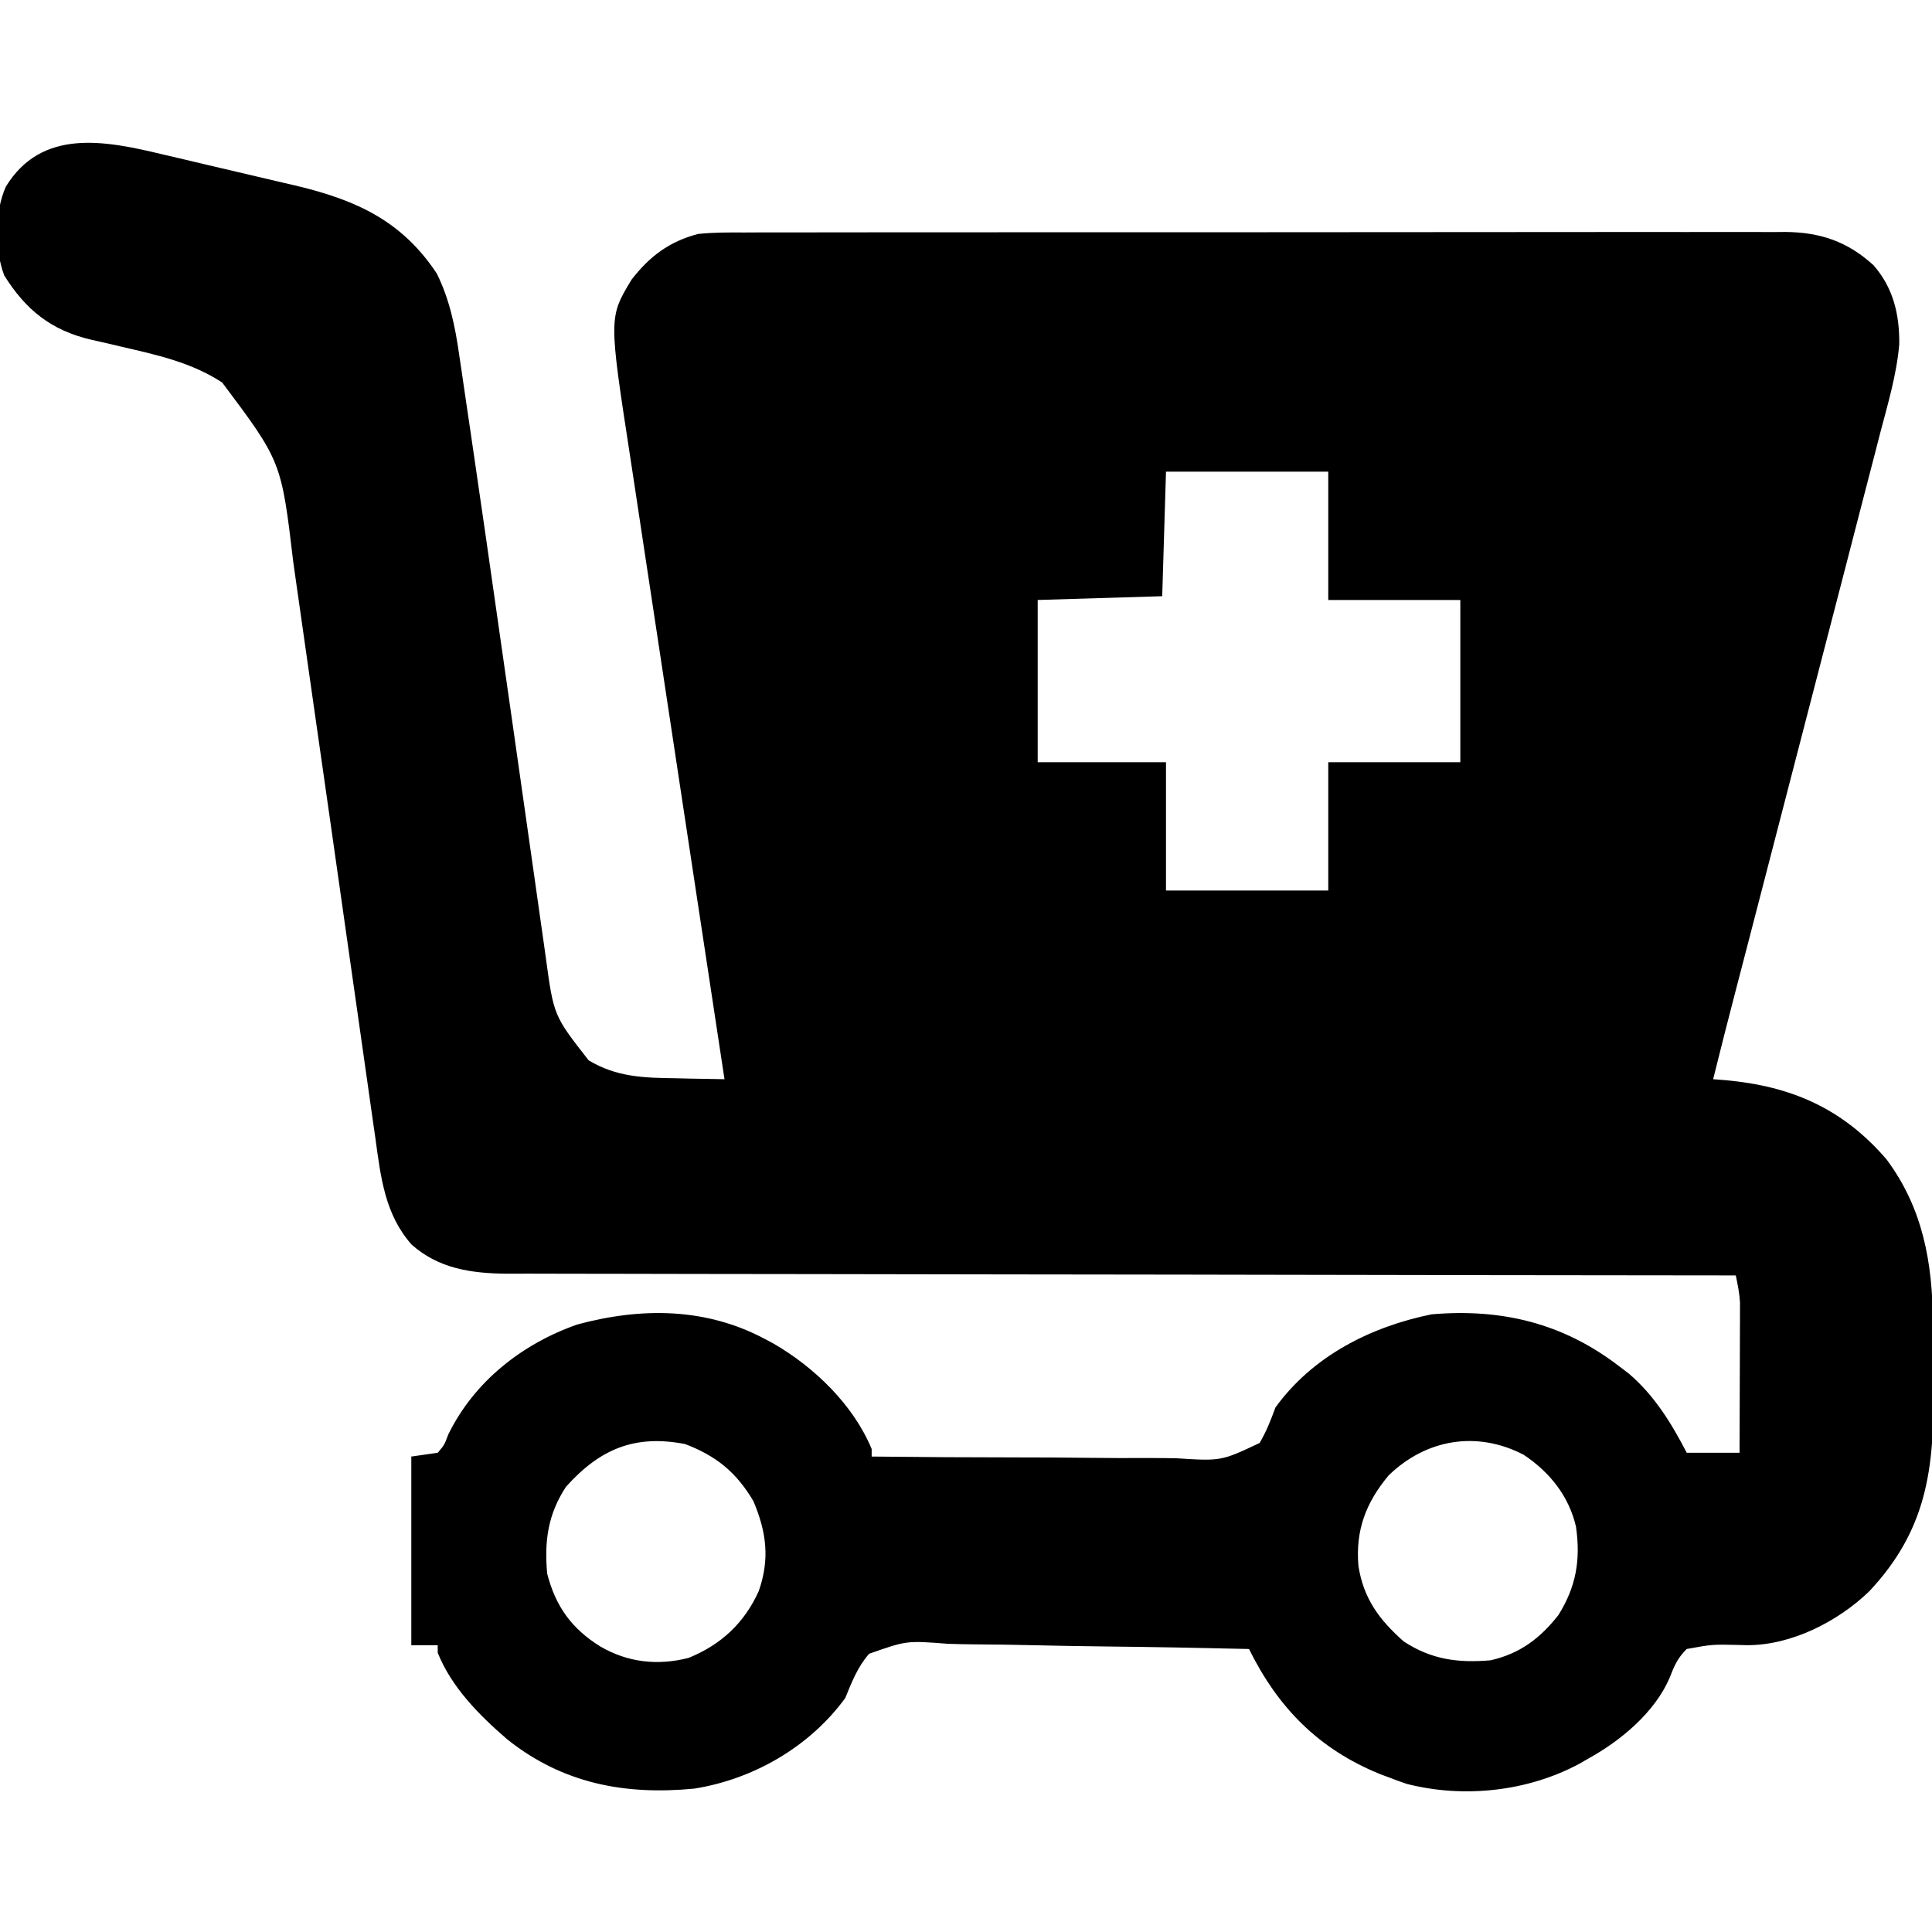
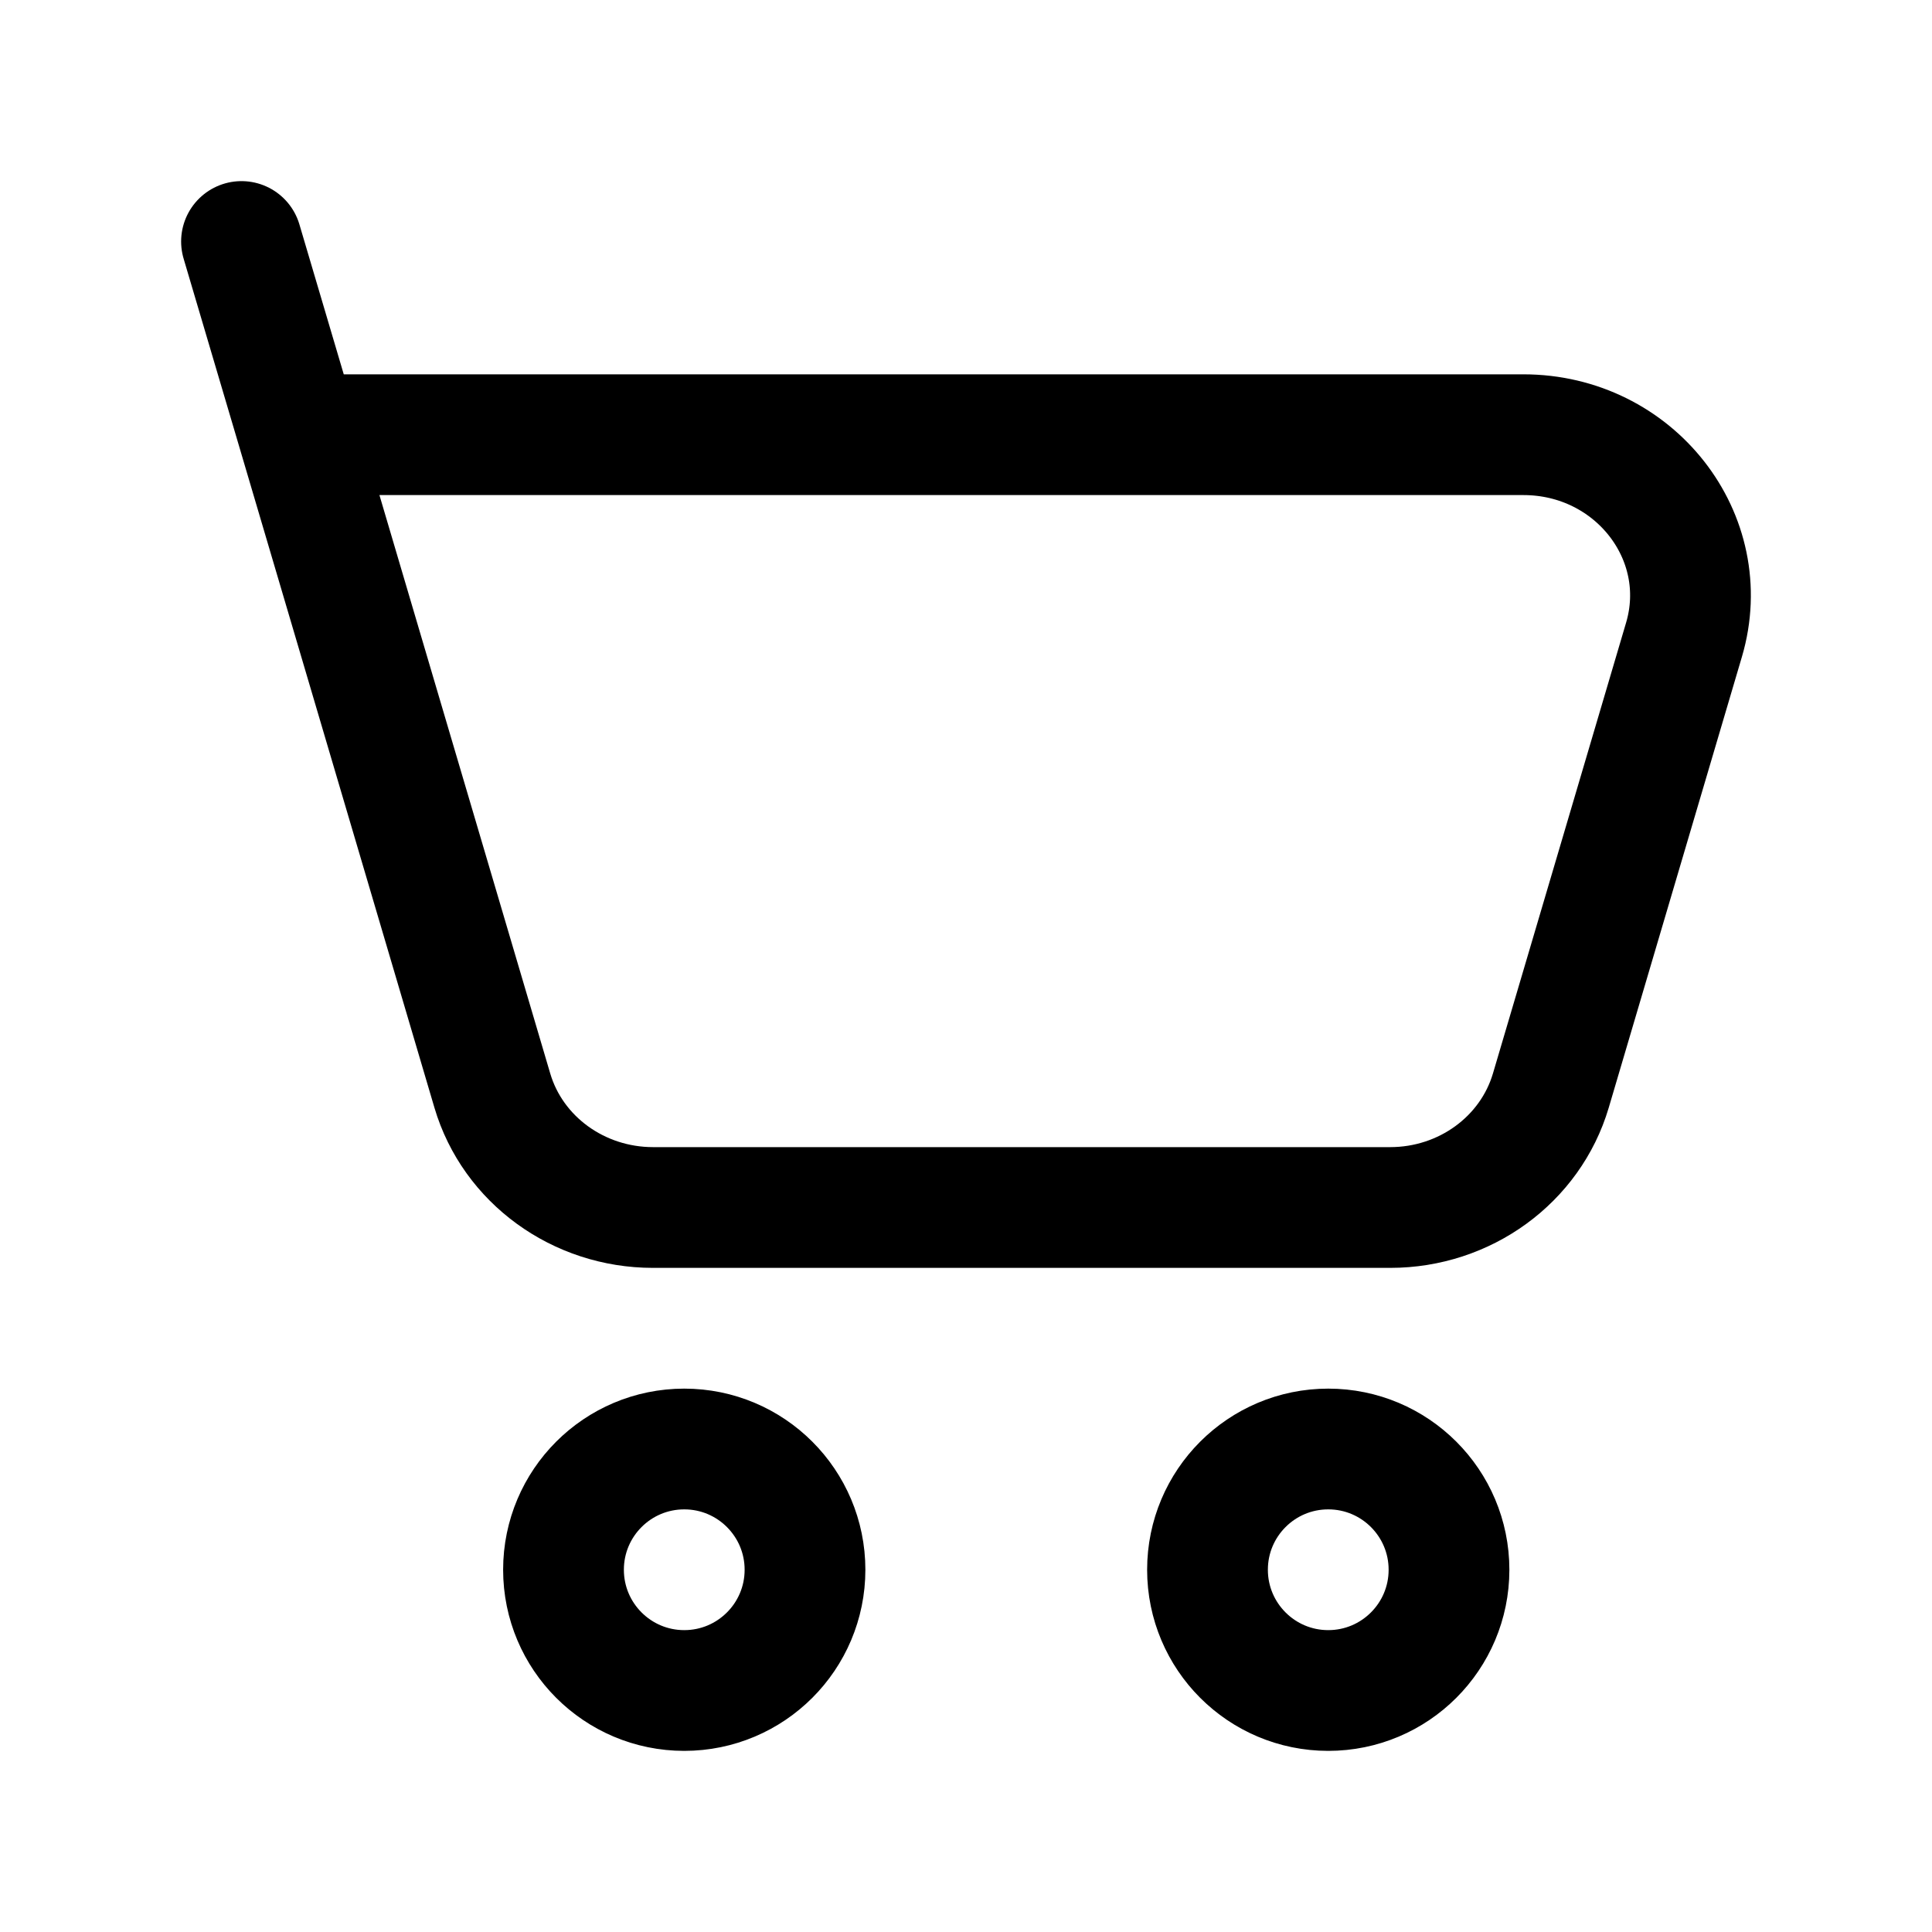
- <svg xmlns="http://www.w3.org/2000/svg" version="1.1" width="512" height="512">
-   <path d="M0 0 C1.927 0.448 1.927 0.448 3.894 0.906 C6.593 1.535 9.289 2.174 11.984 2.82 C15.401 3.639 18.822 4.436 22.246 5.227 C25.563 5.994 28.875 6.779 32.188 7.562 C34.002 7.983 34.002 7.983 35.853 8.412 C51.665 12.233 63.563 17.725 72.773 31.582 C76.145 38.387 77.624 45.502 78.691 52.969 C78.841 53.967 78.99 54.966 79.144 55.995 C79.655 59.429 80.153 62.865 80.652 66.301 C81.023 68.807 81.394 71.314 81.766 73.82 C84.482 92.193 87.099 110.581 89.724 128.967 C90.294 132.955 90.864 136.942 91.435 140.929 C91.723 142.94 92.011 144.951 92.299 146.962 C92.491 148.308 92.684 149.655 92.877 151.001 C94.035 159.091 95.188 167.181 96.332 175.272 C97.152 181.073 97.98 186.872 98.81 192.672 C99.154 195.089 99.496 197.507 99.836 199.925 C100.307 203.279 100.787 206.632 101.269 209.985 C101.403 210.954 101.537 211.924 101.675 212.923 C103.771 228.291 103.771 228.291 113.027 240.113 C120.432 244.557 127.622 244.764 136.09 244.863 C137.337 244.893 138.584 244.923 139.869 244.953 C142.922 245.023 145.974 245.076 149.027 245.113 C148.942 244.555 148.857 243.997 148.769 243.422 C146.389 227.845 144.03 212.264 141.681 196.682 C140.057 185.916 138.426 175.15 136.787 164.386 C134.937 152.227 133.097 140.066 131.266 127.904 C130.234 121.054 129.198 114.204 128.151 107.355 C127.147 100.787 126.156 94.216 125.173 87.645 C124.805 85.199 124.433 82.754 124.056 80.309 C118.347 43.227 118.347 43.227 124.414 33.195 C129.192 27.029 134.403 23.115 142.027 21.113 C146.089 20.689 150.123 20.704 154.204 20.726 C155.417 20.72 156.631 20.715 157.881 20.709 C161.232 20.697 164.582 20.699 167.933 20.706 C171.554 20.711 175.174 20.699 178.794 20.688 C185.88 20.671 192.966 20.67 200.052 20.676 C205.813 20.68 211.573 20.678 217.334 20.673 C218.155 20.672 218.975 20.671 219.821 20.671 C221.488 20.669 223.155 20.668 224.822 20.666 C240.448 20.652 256.074 20.658 271.699 20.669 C285.987 20.679 300.275 20.666 314.562 20.642 C329.243 20.618 343.923 20.608 358.603 20.615 C366.841 20.618 375.079 20.616 383.317 20.599 C390.33 20.584 397.342 20.583 404.354 20.601 C407.93 20.609 411.506 20.611 415.082 20.596 C418.962 20.58 422.843 20.594 426.724 20.612 C428.41 20.598 428.41 20.598 430.129 20.583 C439.414 20.67 446.602 23.087 453.523 29.398 C458.801 35.416 460.433 42.525 460.351 50.332 C459.663 58.364 457.344 66.101 455.297 73.875 C454.792 75.835 454.289 77.795 453.786 79.756 C452.434 85.018 451.065 90.275 449.692 95.531 C448.264 101.011 446.852 106.495 445.439 111.979 C442.834 122.075 440.216 132.167 437.59 142.257 C434.898 152.606 432.219 162.957 429.541 173.309 C426.531 184.95 423.518 196.589 420.491 208.225 C420.176 209.439 420.176 209.439 419.854 210.678 C418.88 214.421 417.906 218.164 416.93 221.907 C414.919 229.632 412.945 237.365 411.027 245.113 C412.659 245.243 412.659 245.243 414.324 245.375 C431.74 246.956 445.385 252.865 456.988 266.375 C466.64 279.336 469.153 293.743 469.266 309.461 C469.274 310.55 469.282 311.639 469.29 312.761 C469.304 315.061 469.315 317.361 469.323 319.662 C469.334 321.992 469.354 324.322 469.384 326.652 C469.658 348.24 467.728 364.527 452.367 380.859 C444.048 388.873 431.722 395.158 419.966 395.104 C419.223 395.084 418.48 395.064 417.715 395.043 C410.799 394.886 410.799 394.886 404.027 396.113 C401.541 398.563 400.683 400.686 399.426 403.926 C395.443 413.003 386.526 420.418 378.027 425.113 C377.249 425.562 376.47 426.01 375.668 426.473 C362.005 433.87 344.954 435.738 329.84 431.863 C328.222 431.32 326.616 430.739 325.027 430.113 C324.278 429.835 323.529 429.556 322.758 429.27 C306.509 422.667 295.718 411.693 288.027 396.113 C275.258 395.812 262.49 395.581 249.718 395.44 C243.787 395.372 237.858 395.28 231.928 395.133 C226.203 394.991 220.48 394.914 214.752 394.88 C212.57 394.856 210.389 394.809 208.208 394.739 C197.285 393.879 197.285 393.879 187.363 397.373 C184.297 400.859 182.775 404.839 181.027 409.113 C171.619 421.998 156.74 430.618 141.027 433.113 C122.648 434.893 106.146 431.779 91.48 420.082 C84.093 413.724 76.704 406.304 73.027 397.113 C73.027 396.453 73.027 395.793 73.027 395.113 C70.717 395.113 68.407 395.113 66.027 395.113 C66.027 378.613 66.027 362.113 66.027 345.113 C68.337 344.783 70.647 344.453 73.027 344.113 C74.804 342.013 74.804 342.013 75.84 339.238 C82.706 325.214 95.412 315.229 110.027 310.113 C127.004 305.538 144.238 305.588 160.027 314.113 C160.678 314.46 161.329 314.807 162 315.164 C172.858 321.445 183.17 331.4 188.027 343.113 C188.027 343.773 188.027 344.433 188.027 345.113 C200.945 345.261 213.861 345.343 226.78 345.344 C232.779 345.346 238.776 345.371 244.775 345.446 C250.565 345.518 256.354 345.531 262.145 345.504 C264.353 345.504 266.56 345.525 268.768 345.567 C280.659 346.322 280.659 346.322 290.841 341.518 C292.639 338.431 293.807 335.46 295.027 332.113 C304.882 318.498 320.222 310.722 336.402 307.426 C354.958 305.826 371.215 309.761 386.027 321.113 C387.286 322.067 387.286 322.067 388.57 323.039 C395.362 328.772 399.992 336.295 404.027 344.113 C408.647 344.113 413.267 344.113 418.027 344.113 C418.052 338.223 418.07 332.334 418.082 326.444 C418.087 324.441 418.094 322.438 418.103 320.435 C418.115 317.553 418.121 314.671 418.125 311.789 C418.13 310.896 418.135 310.003 418.141 309.083 C418.141 308.243 418.141 307.402 418.141 306.536 C418.143 305.801 418.145 305.066 418.148 304.309 C418.012 301.839 417.531 299.532 417.027 297.113 C416.321 297.113 415.614 297.112 414.886 297.111 C372.982 297.076 331.079 297.019 289.176 296.935 C284.143 296.925 279.11 296.915 274.077 296.906 C273.075 296.904 272.073 296.902 271.041 296.9 C254.824 296.869 238.607 296.852 222.389 296.84 C205.745 296.828 189.101 296.8 172.457 296.759 C162.19 296.734 151.922 296.72 141.654 296.722 C134.61 296.722 127.567 296.707 120.523 296.681 C116.461 296.666 112.399 296.658 108.337 296.667 C104.612 296.676 100.888 296.666 97.164 296.641 C95.19 296.633 93.216 296.644 91.241 296.656 C81.916 296.566 73.267 295.32 66.09 288.926 C59.044 280.947 57.932 271.128 56.539 260.953 C56.318 259.411 56.096 257.87 55.872 256.328 C55.391 252.994 54.919 249.659 54.453 246.322 C53.706 240.976 52.94 235.632 52.172 230.289 C51.053 222.49 49.942 214.69 48.838 206.889 C46.069 187.333 43.274 167.781 40.468 148.23 C39.47 141.278 38.48 134.325 37.495 127.371 C36.875 122.997 36.249 118.624 35.622 114.25 C35.332 112.216 35.043 110.181 34.757 108.146 C31.585 81.397 31.585 81.397 15.914 60.488 C7.676 55.095 -1.576 53.132 -11.035 50.934 C-11.914 50.725 -12.792 50.516 -13.698 50.301 C-15.418 49.895 -17.142 49.503 -18.869 49.127 C-29.441 46.648 -36.155 41.221 -41.848 32.113 C-44.472 25.184 -44.44 15.316 -41.41 8.551 C-31.913 -6.908 -15.248 -3.668 0 0 Z M266.027 84.113 C265.697 95.003 265.367 105.893 265.027 117.113 C248.692 117.608 248.692 117.608 232.027 118.113 C232.027 132.303 232.027 146.493 232.027 161.113 C243.247 161.113 254.467 161.113 266.027 161.113 C266.027 172.333 266.027 183.553 266.027 195.113 C280.217 195.113 294.407 195.113 309.027 195.113 C309.027 183.893 309.027 172.673 309.027 161.113 C320.577 161.113 332.127 161.113 344.027 161.113 C344.027 146.923 344.027 132.733 344.027 118.113 C332.477 118.113 320.927 118.113 309.027 118.113 C309.027 106.893 309.027 95.673 309.027 84.113 C294.837 84.113 280.647 84.113 266.027 84.113 Z M107.027 353.113 C102.205 360.461 101.273 367.51 102.027 376.113 C104.25 384.773 108.478 390.698 116.09 395.426 C123.317 399.669 131.333 400.588 139.531 398.465 C148.139 394.962 154.315 389.2 158.121 380.727 C161.066 372.234 160.152 365.173 156.715 356.988 C152.213 349.318 146.875 344.964 138.59 341.801 C125.294 339.235 116.066 343.051 107.027 353.113 Z M325.027 350.113 C319.024 357.302 316.21 364.636 317.027 374.113 C318.37 382.736 322.549 388.388 329.027 394.113 C336.4 398.939 343.405 399.84 352.027 399.113 C359.778 397.372 365.166 393.311 370.027 387.113 C374.749 379.558 375.943 372.444 374.672 363.656 C372.771 355.557 367.708 349.226 360.801 344.633 C348.432 338.217 335.001 340.455 325.027 350.113 Z " fill="#000000" transform="translate(42.97266,40.88672)" />
+ <svg xmlns="http://www.w3.org/2000/svg" width="24" height="24" viewBox="0 0 24 24">
+   <path fill="none" stroke="currentColor" stroke-linecap="round" stroke-linejoin="round" stroke-width="1.5" d="M16.5 21a1.5 1.5 0 1 0 0-3a1.5 1.5 0 0 0 0 3m-8 0a1.5 1.5 0 1 0 0-3a1.5 1.5 0 0 0 0 3M3.71 5.4h15.214c1.378 0 2.373 1.27 1.995 2.548l-1.654 5.6C19.01 14.408 18.196 15 17.27 15H8.112c-.927 0-1.742-.593-1.996-1.452zm0 0L3 3" />
</svg>
